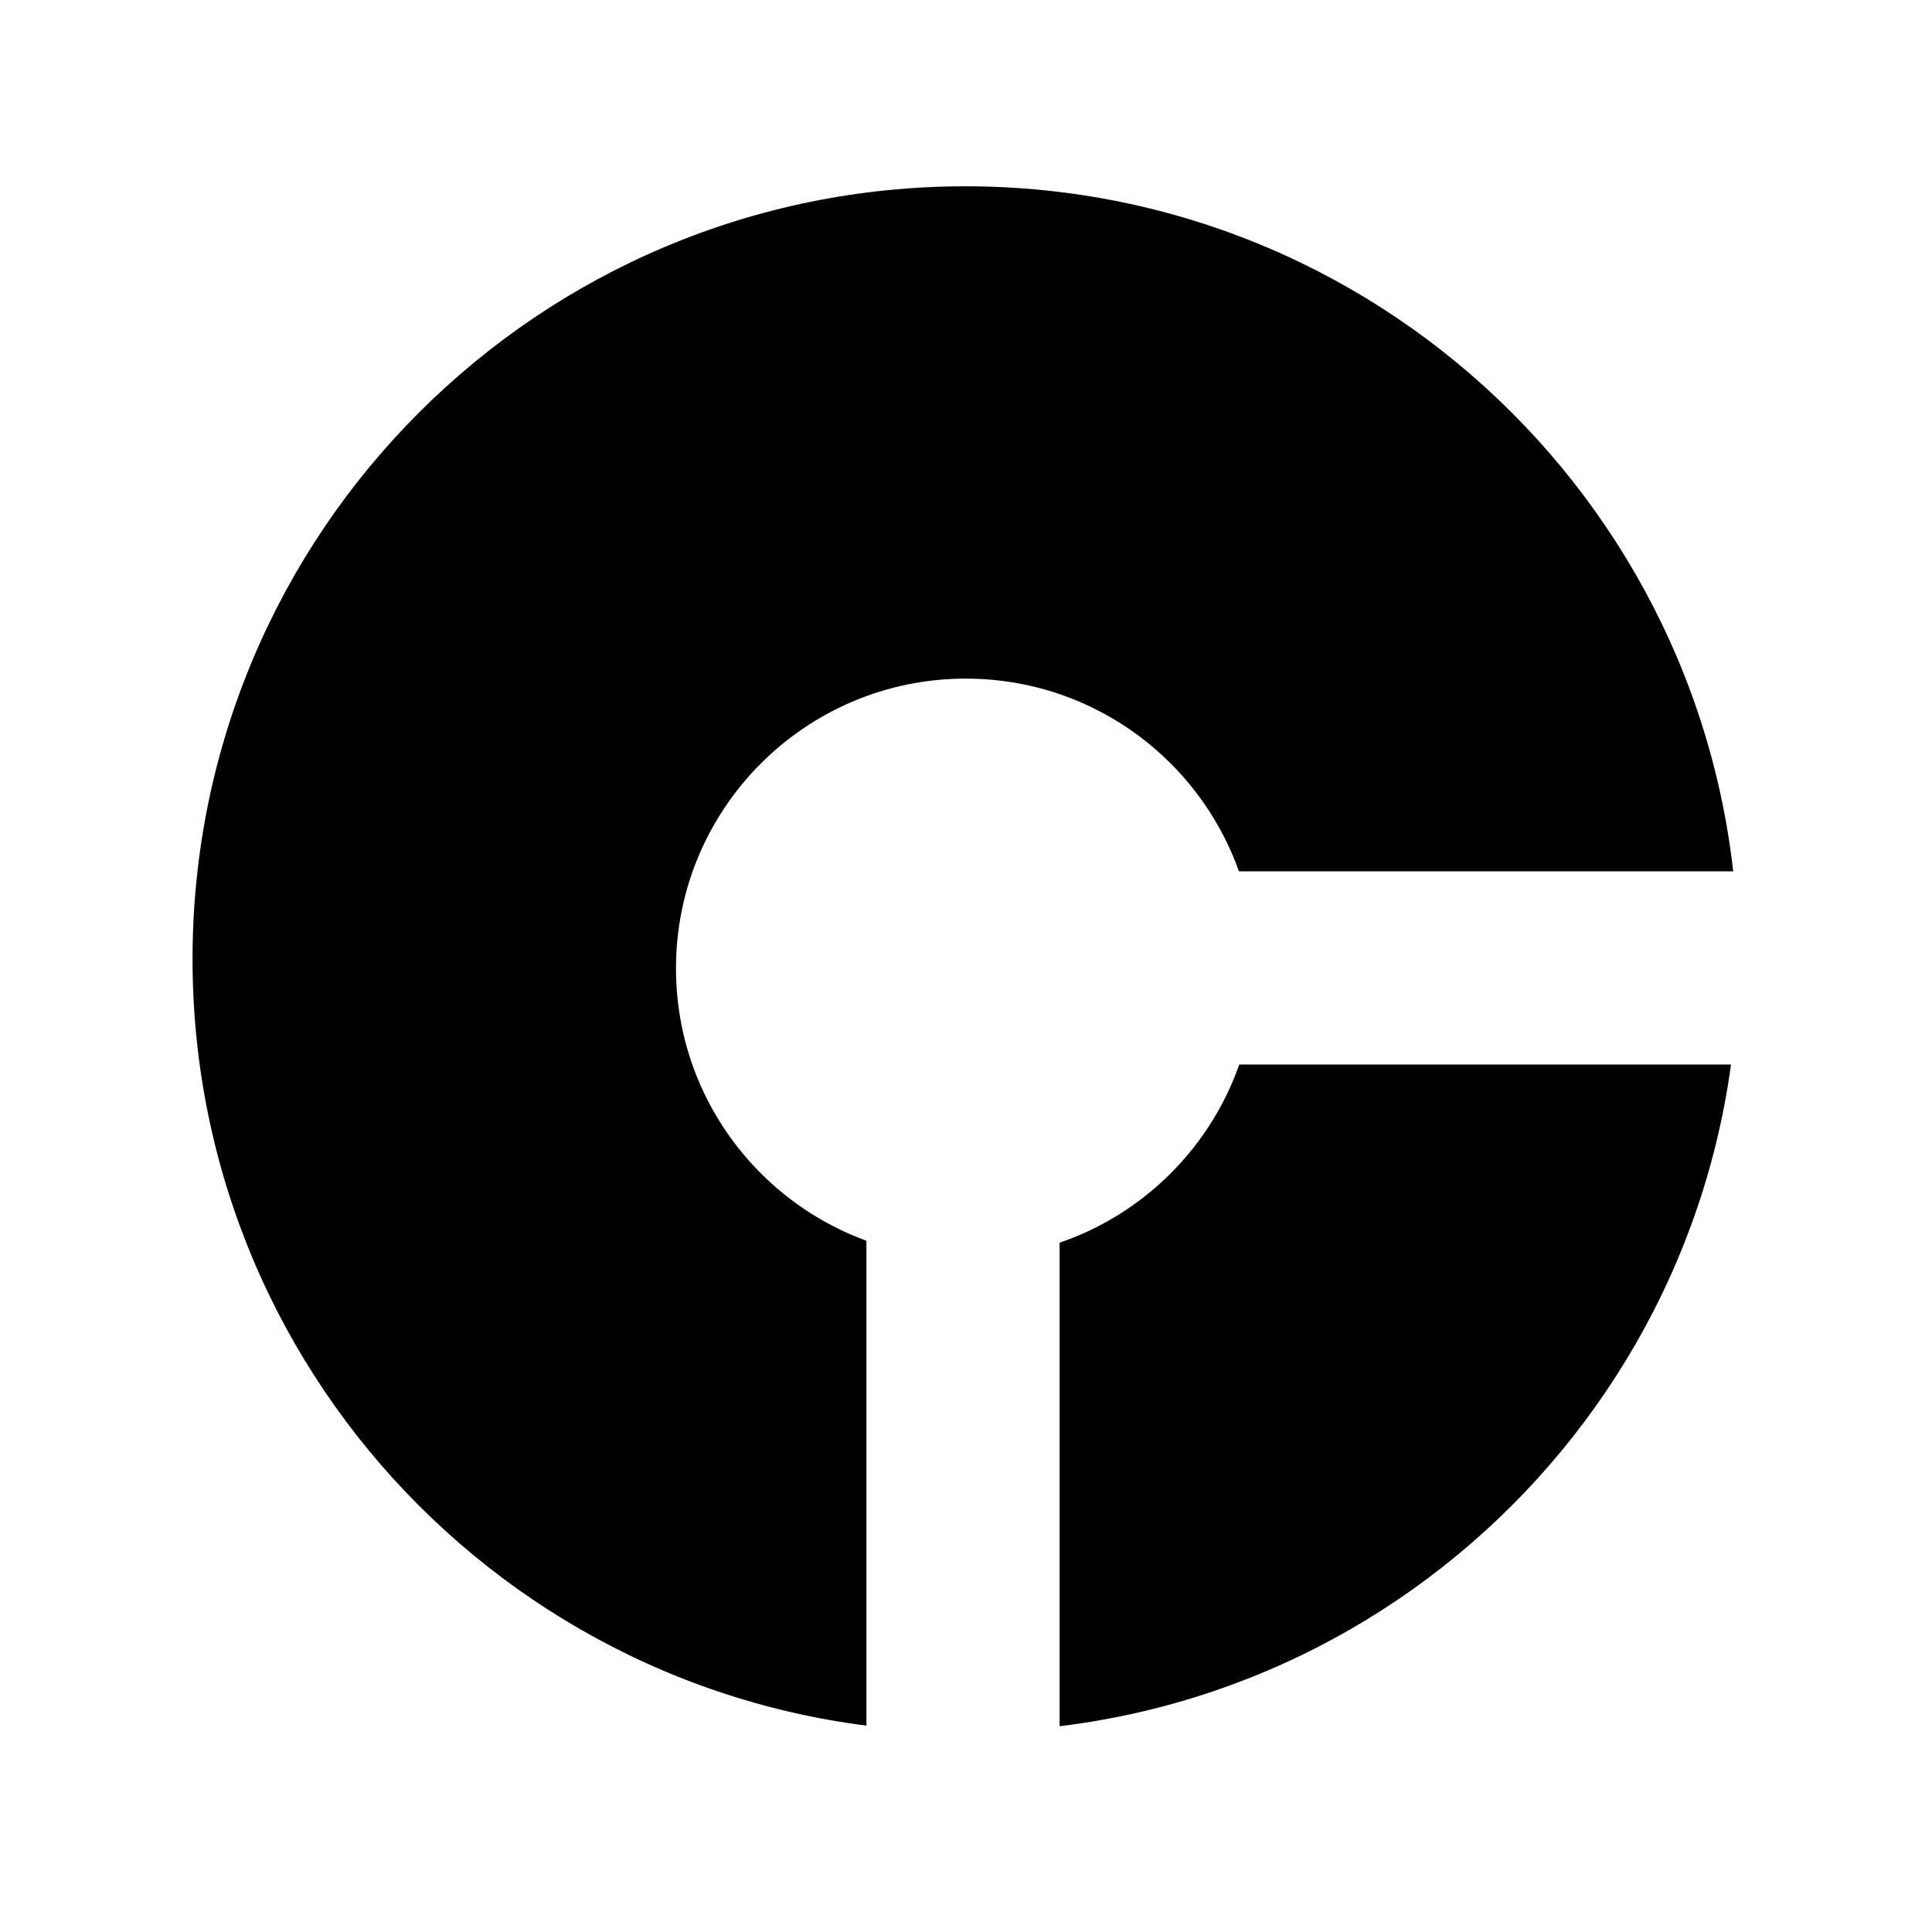
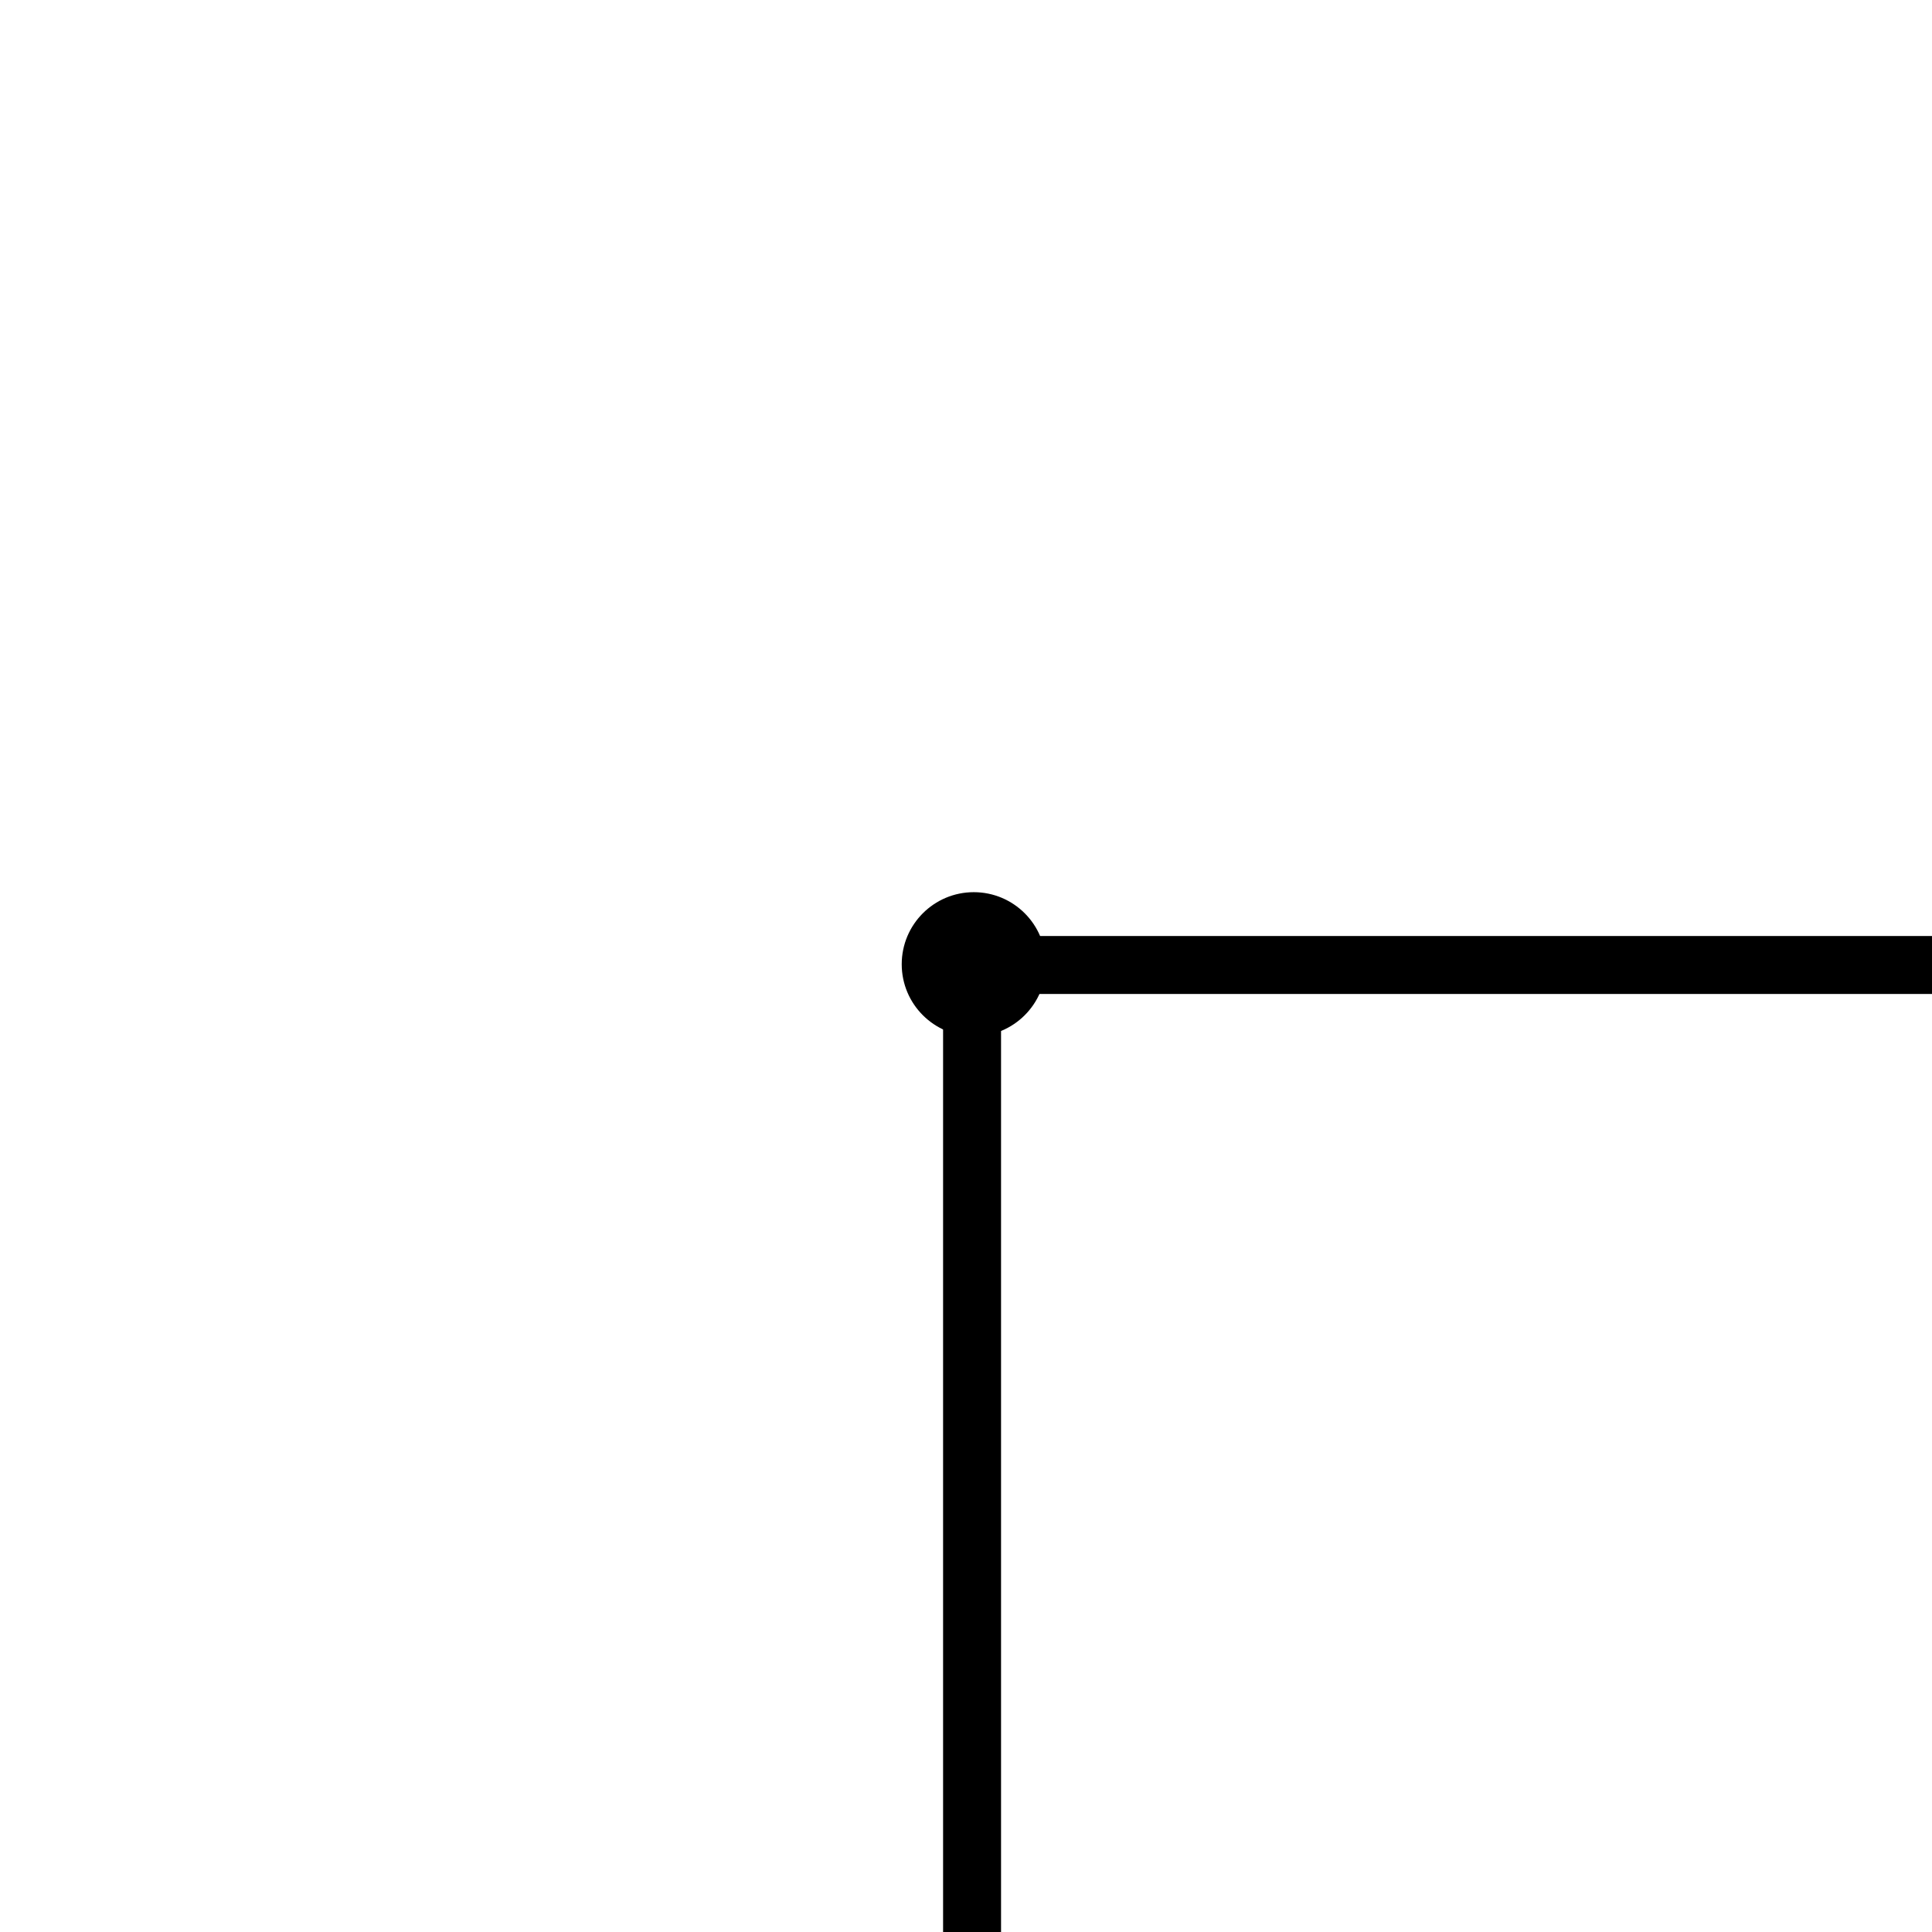
- <svg xmlns="http://www.w3.org/2000/svg" width="100" height="100">
-   <g>
-     <rect fill="#ffffff" id="canvas_background" height="102" width="102" y="-1" x="-1" />
-     <g display="none" id="canvasGrid">
-       <rect fill="url(#gridpattern)" stroke-width="0" y="0" x="0" height="100%" width="100%" id="svg_1" />
+ <svg xmlns="http://www.w3.org/2000/svg" width="100" height="100" stroke="null" style="vector-effect: non-scaling-stroke;">
+   <g stroke="null">
+     <rect stroke="null" x="-1" y="-1" width="102" height="102" id="canvas_background" fill="#ffffff" />
+     <g stroke="null" id="canvasGrid" display="none">
+       <rect stroke="null" id="svg_1" width="100%" height="100%" x="0" y="0" stroke-width="0" fill="url(#gridpattern)" />
    </g>
  </g>
-   <g>
-     <ellipse ry="40" rx="40" id="svg_3" cy="49.643" cx="49.966" stroke-width="0" stroke="#fff" fill="#000" />
-     <ellipse ry="15" rx="15" id="svg_4" cy="50.125" cx="49.989" stroke-width="0" stroke="#000" fill="#fff" />
-     <rect stroke="#000" id="svg_7" height="35.844" width="10" y="59.326" x="44.846" fill-opacity="null" stroke-opacity="null" stroke-width="0" fill="#fff" />
-     <rect stroke="#000" id="svg_9" height="10" width="51.126" y="45.1" x="46.551" fill-opacity="null" stroke-opacity="null" stroke-width="0" fill="#fff" />
-     <line stroke-linecap="null" stroke-linejoin="null" id="svg_5" y2="-1.216" x2="105.783" y1="-1.216" x1="105.542" fill-opacity="null" stroke-opacity="null" stroke="#fff" fill="none" />
+   <g stroke="null">
+     <line stroke="#fff" fill="none" stroke-opacity="null" fill-opacity="null" x1="105.542" y1="-1.216" x2="105.783" y2="-1.216" id="svg_5" stroke-linejoin="null" stroke-linecap="null" />
+     <rect stroke="#fff" fill="#000" stroke-width="0" x="48.814" y="48.398" width="3" height="59.444" id="svg_7" />
+     <rect stroke="#fff" fill="#000" stroke-width="0" x="50.066" y="48.448" width="52" height="3" id="svg_9" />
+     <ellipse ry="3.73" rx="3.73" id="svg_2" cy="49.909" cx="50.403" stroke-width="0" stroke="#fff" fill="#000" />
  </g>
</svg>
